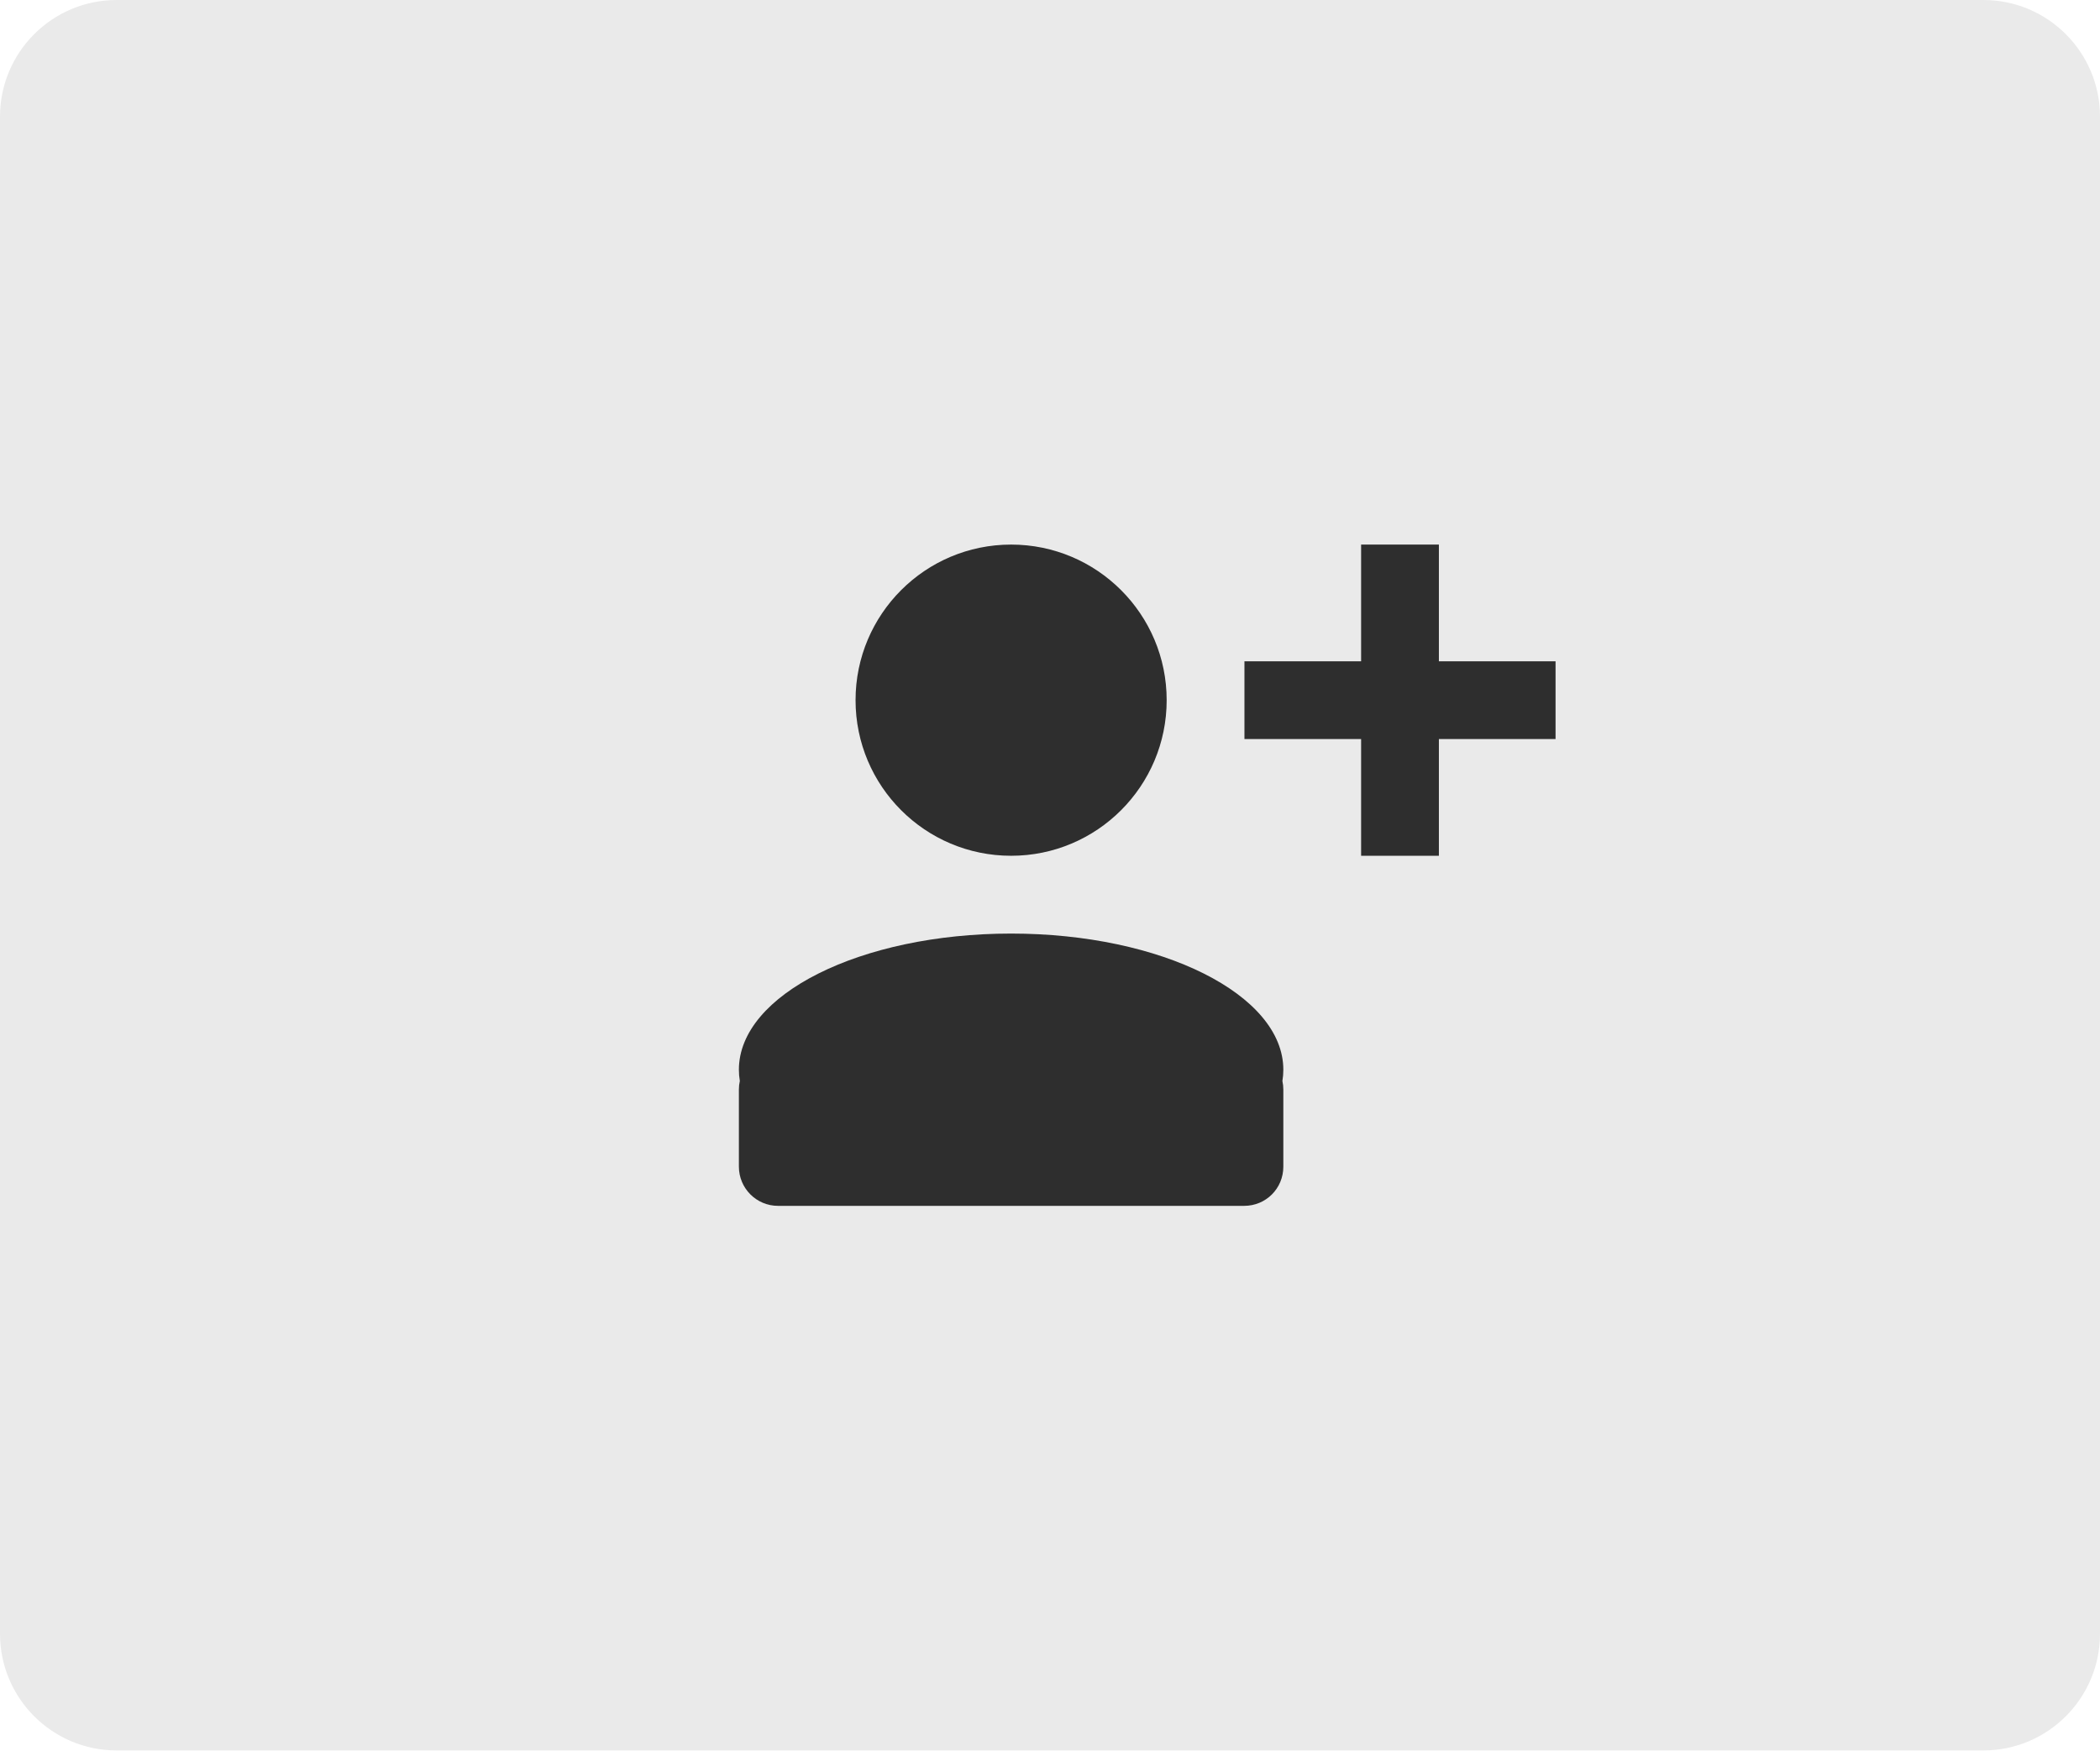
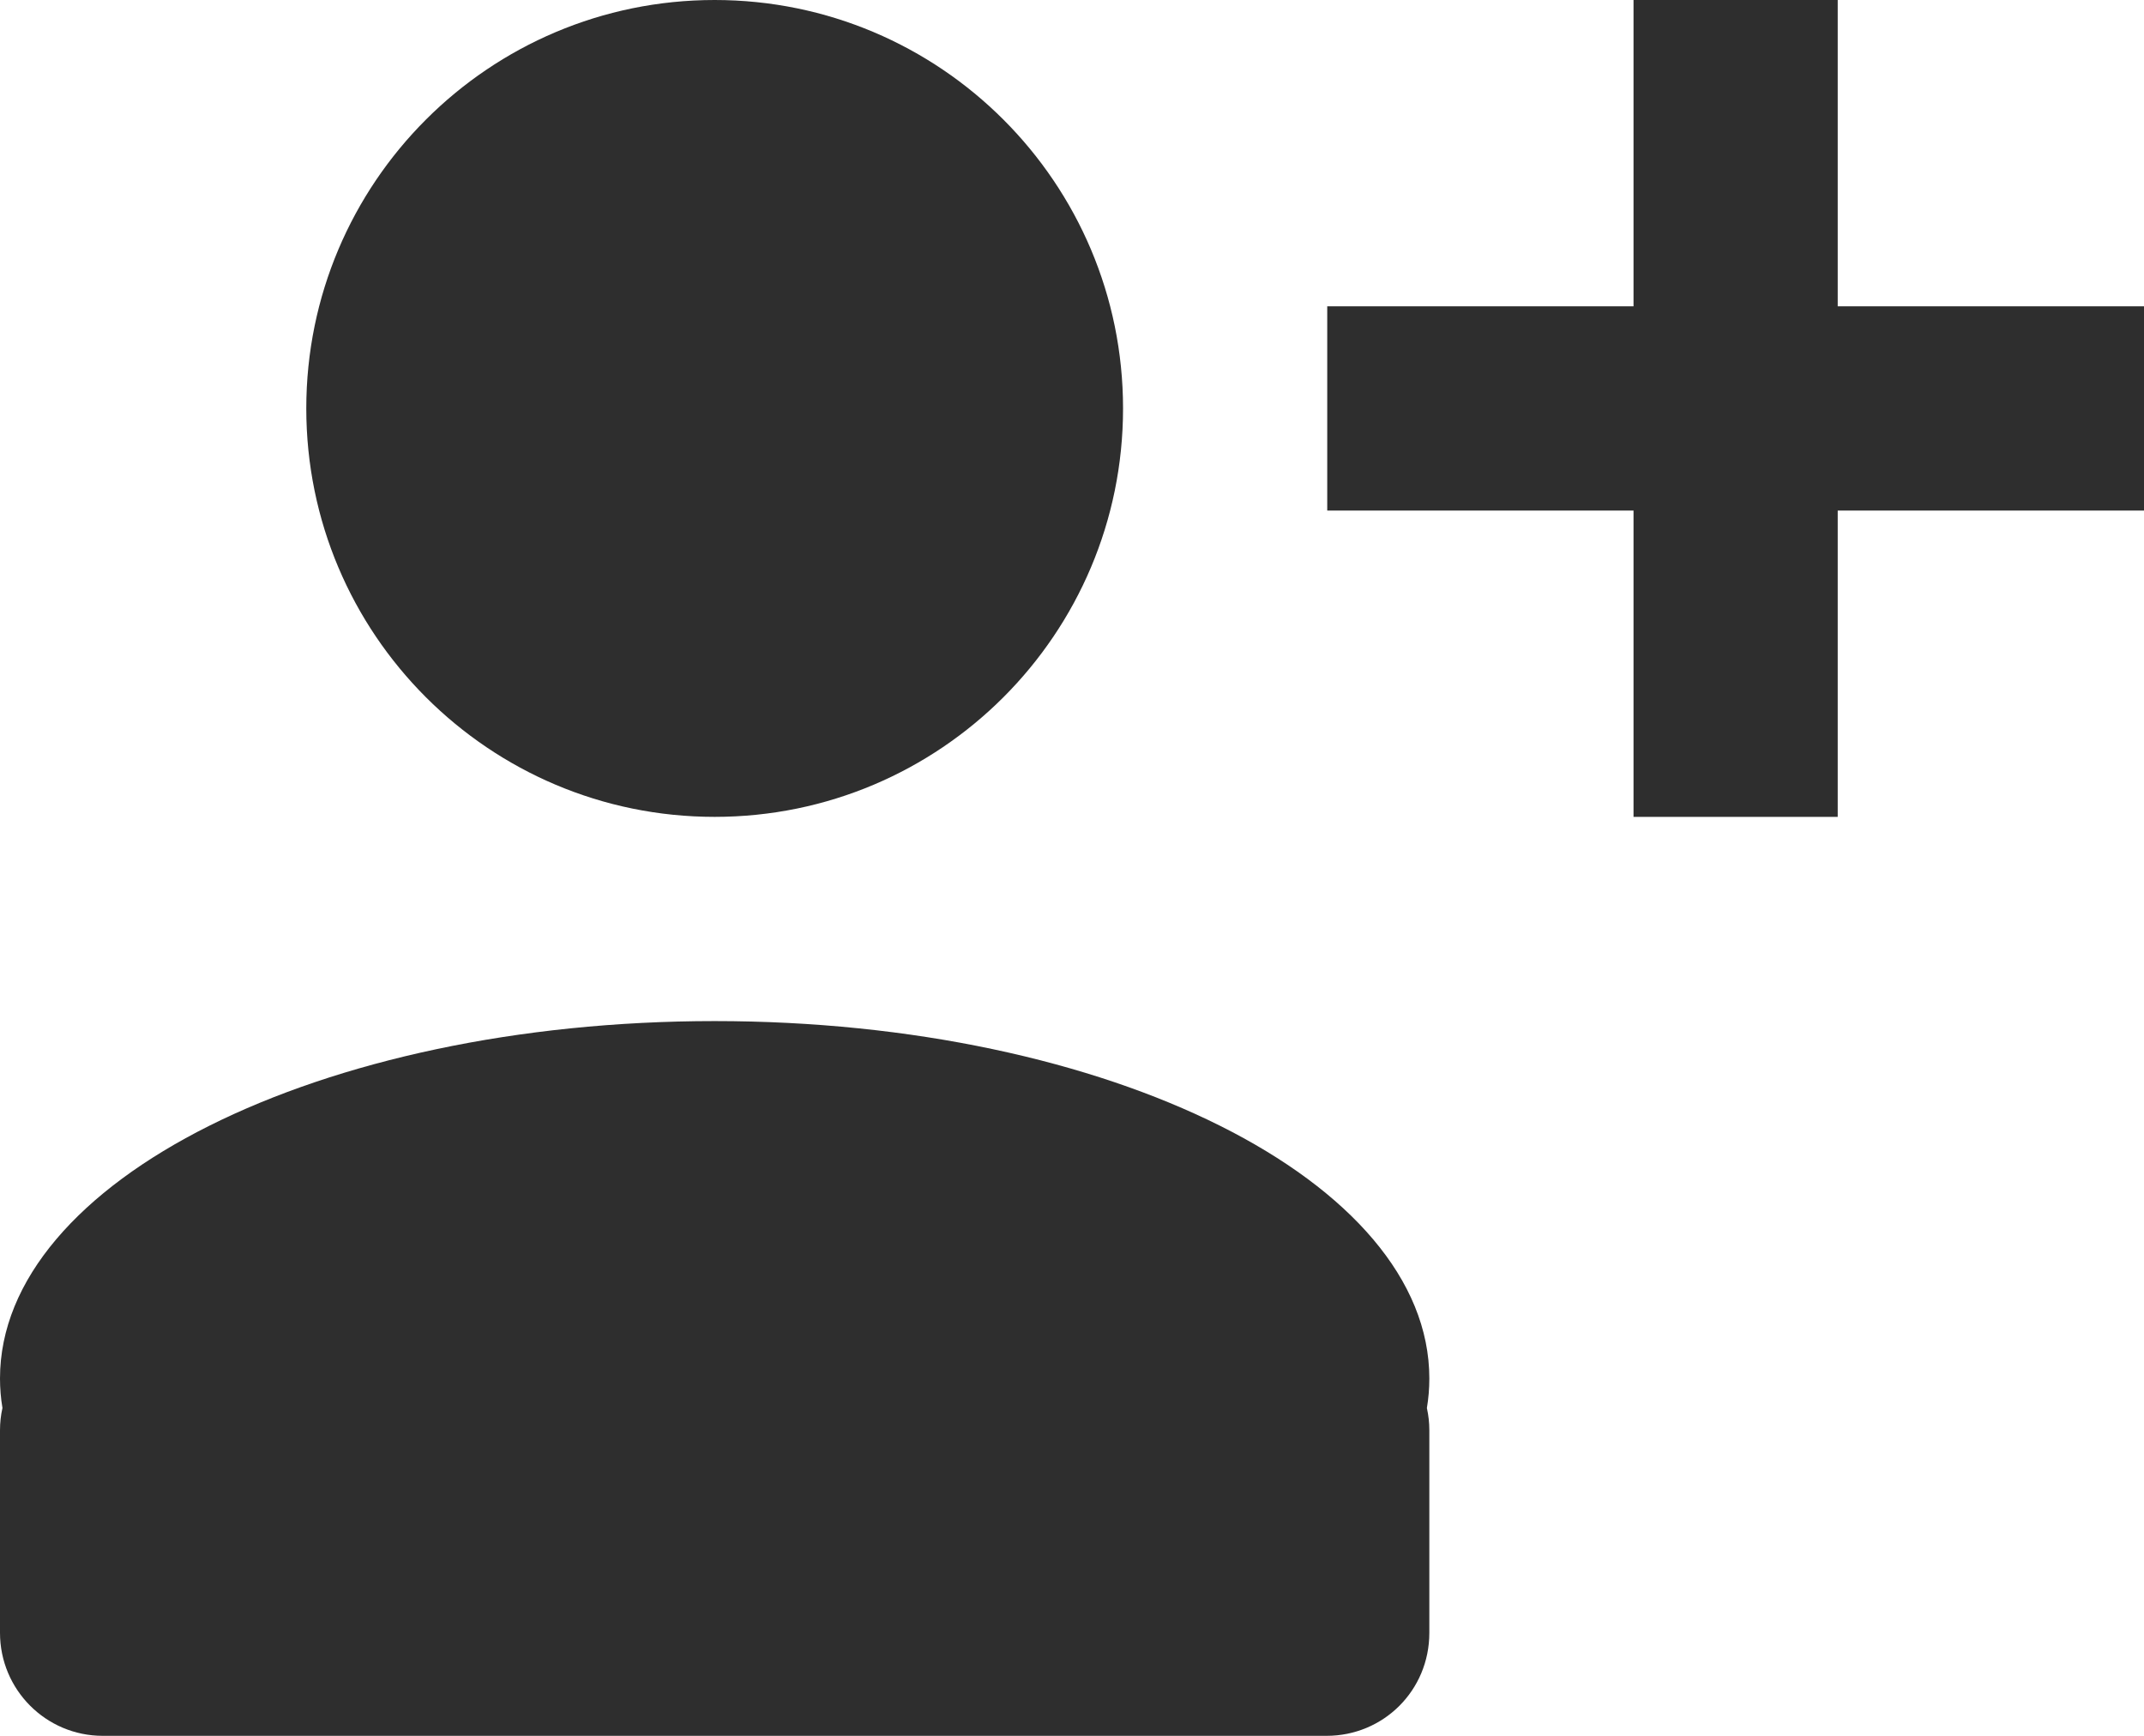
- <svg xmlns="http://www.w3.org/2000/svg" width="54px" height="45px" viewBox="0 0 54 45" version="1.1">
+ <svg xmlns="http://www.w3.org/2000/svg" width="21px" height="17px" viewBox="0 0 21 17" version="1.1">
  <defs />
  <g id="Page-1" stroke="none" stroke-width="1" fill="none" fill-rule="evenodd">
-     <g id="list-index" transform="translate(-985, -219)">
-       <g id="item" transform="translate(250, 191)">
-         <g id="cta" transform="translate(735, 28)">
-           <g transform="translate(27, 22.5) scale(-1, 1) translate(-27, -22.5) ">
-             <rect id="bg" fill="#EAEAEA" x="0" y="0" width="54" height="45" rx="3" />
-             <path d="M17,17 L14,17 L14,19 L17,19 L17,22 L19,22 L19,19 L22,19 L22,17 L19,17 L19,14 L17,14 L17,17 Z M21.024,27.79 C21.008,27.861 21,27.934 21,28.009 L21,29.991 C21,30.557 21.451,31 22.007,31 L33.993,31 C34.55,31 35,30.548 35,29.991 L35,28.009 C35,27.933 34.992,27.86 34.976,27.789 C34.992,27.694 35,27.597 35,27.5 C35,25.567 31.866,24 28,24 C24.134,24 21,25.567 21,27.5 C21,27.598 21.008,27.695 21.024,27.79 Z M28,22 C25.791,22 24,20.209 24,18 C24,15.791 25.791,14 28,14 C30.209,14 32,15.791 32,18 C32,20.209 30.209,22 28,22 Z" id="user" fill="#2E2E2E" />
+     <g id="list-show" transform="translate(-802, -146)" fill="#2E2E2E">
+       <g id="content" transform="translate(250, 132)">
+         <g id="header">
+           <g id="cta" transform="translate(533, 0)">
+             <g transform="translate(27, 22.5) scale(-1, 1) translate(-27, -22.5) " id="user">
+               <path d="M17,17 L14,17 L14,19 L17,19 L17,22 L19,22 L19,19 L22,19 L22,17 L19,17 L19,14 L17,14 L17,17 Z M21.024,27.79 C21.008,27.861 21,27.934 21,28.009 L21,29.991 C21,30.557 21.451,31 22.007,31 L33.993,31 C34.55,31 35,30.548 35,29.991 L35,28.009 C35,27.933 34.992,27.86 34.976,27.789 C34.992,27.694 35,27.597 35,27.5 C35,25.567 31.866,24 28,24 C24.134,24 21,25.567 21,27.5 C21,27.598 21.008,27.695 21.024,27.79 Z M28,22 C25.791,22 24,20.209 24,18 C24,15.791 25.791,14 28,14 C30.209,14 32,15.791 32,18 C32,20.209 30.209,22 28,22 Z" />
+             </g>
          </g>
        </g>
      </g>
    </g>
  </g>
</svg>
